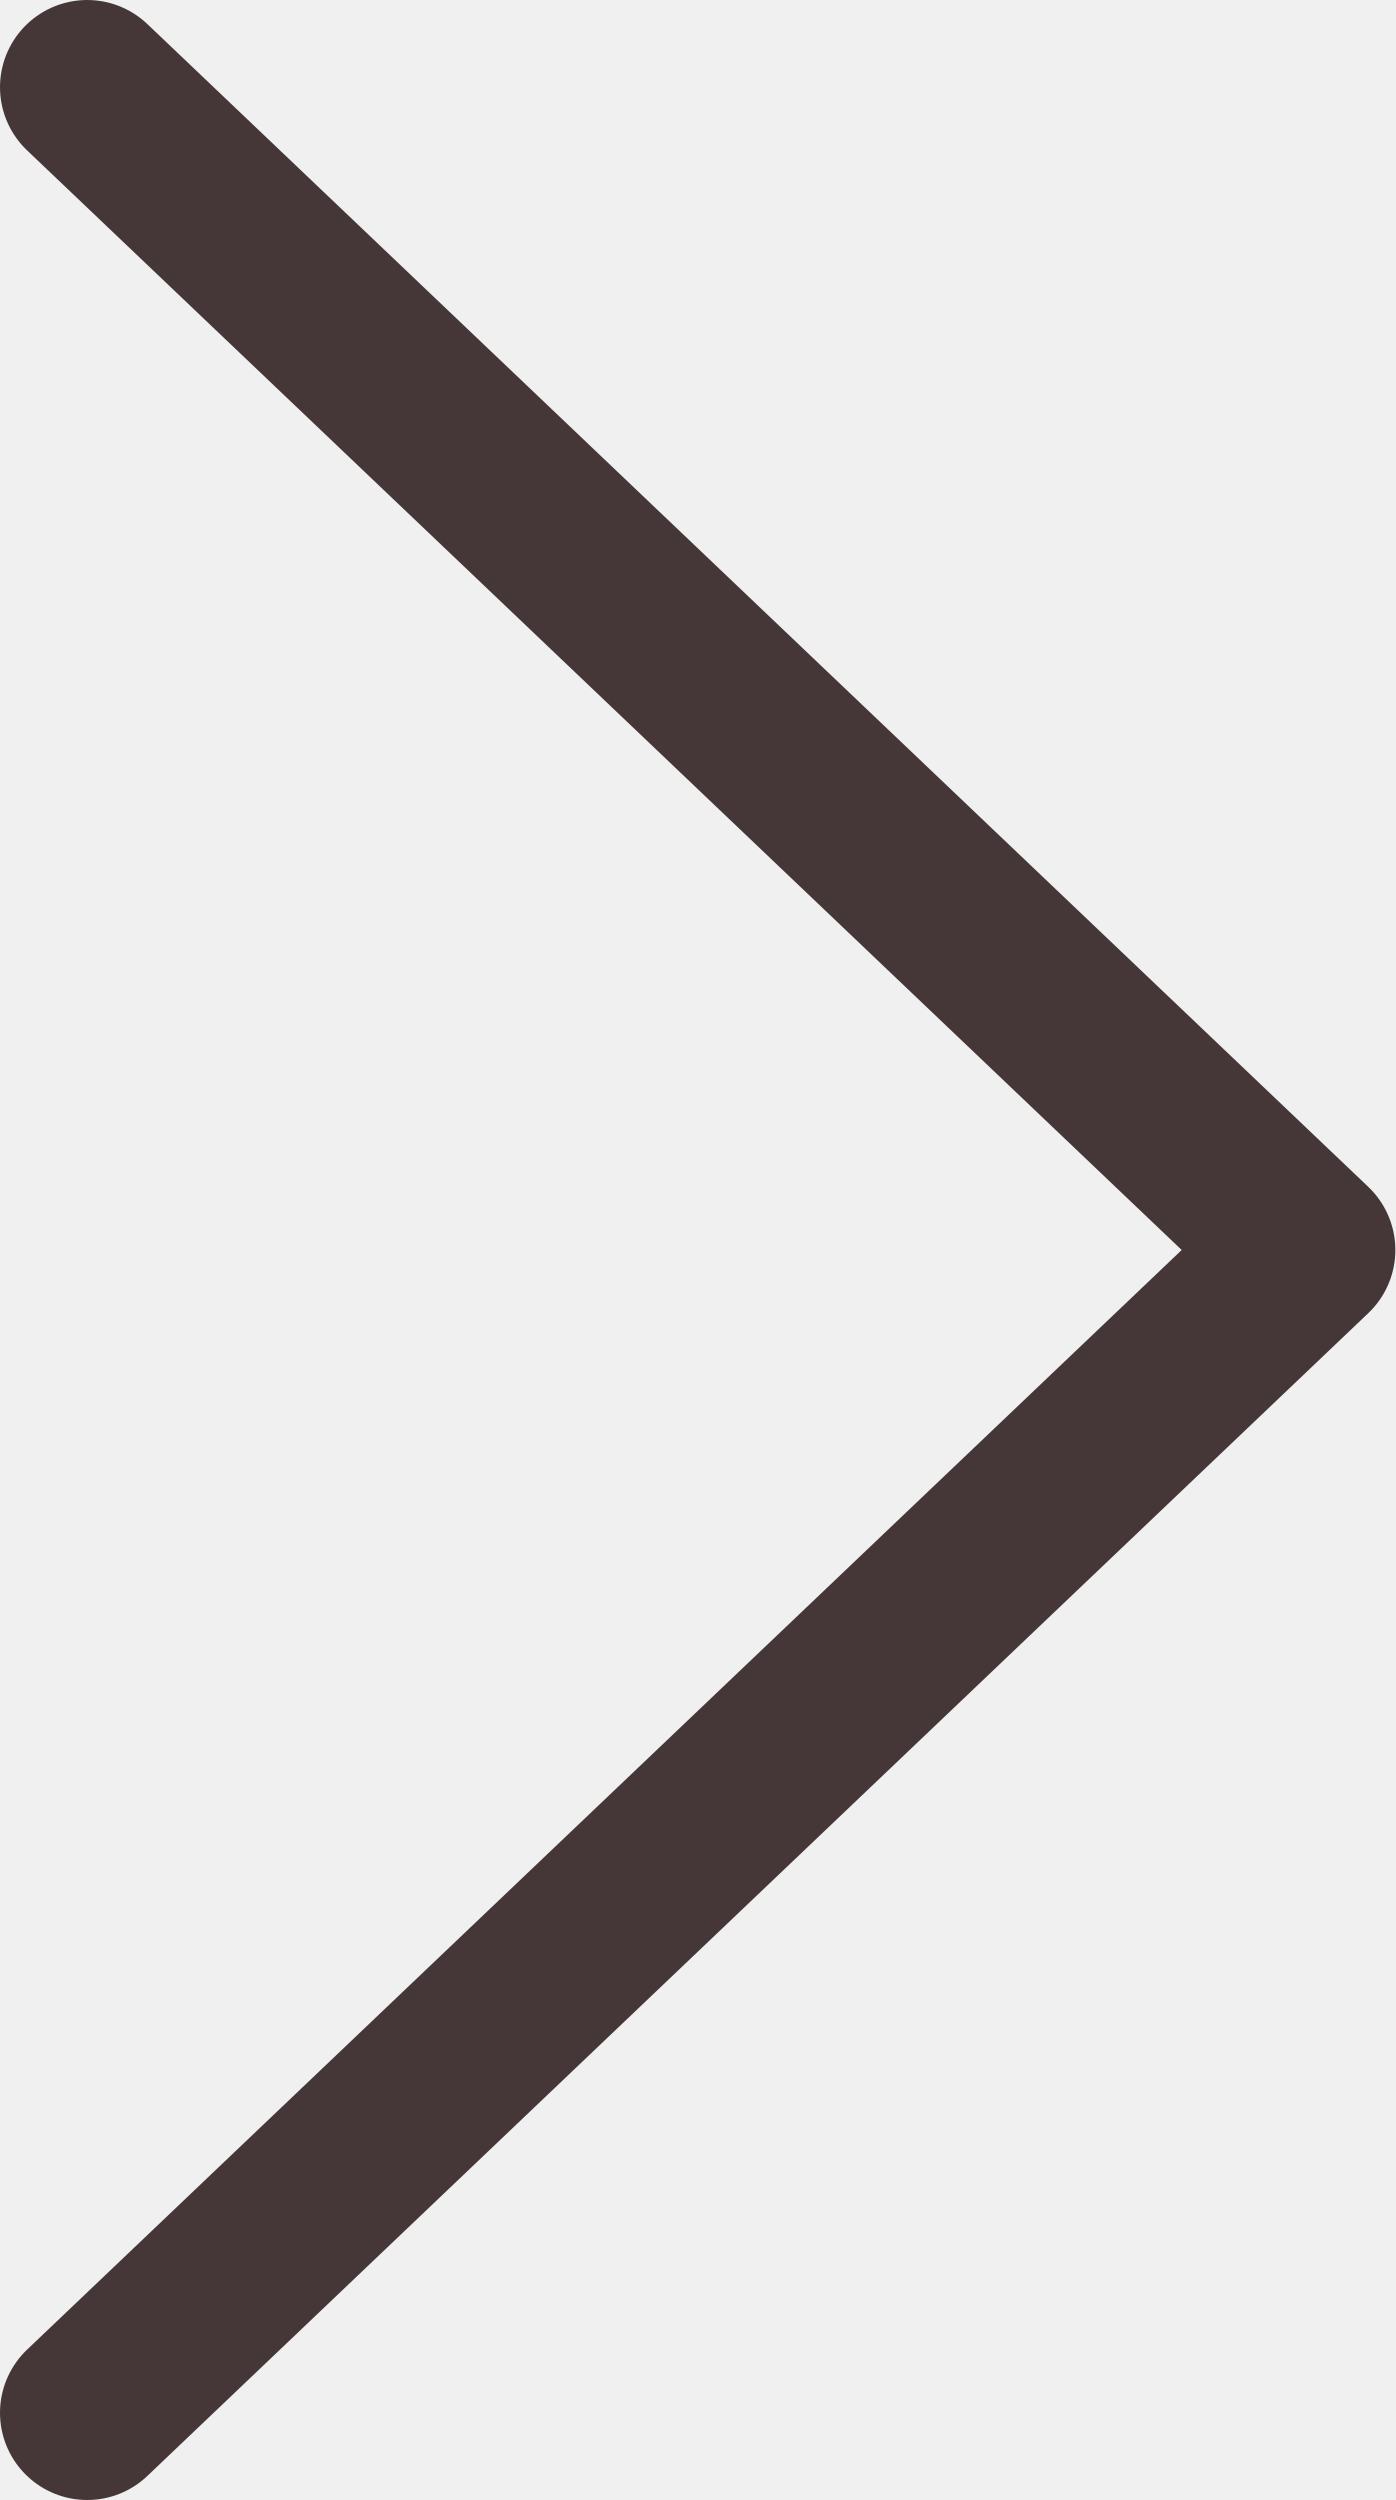
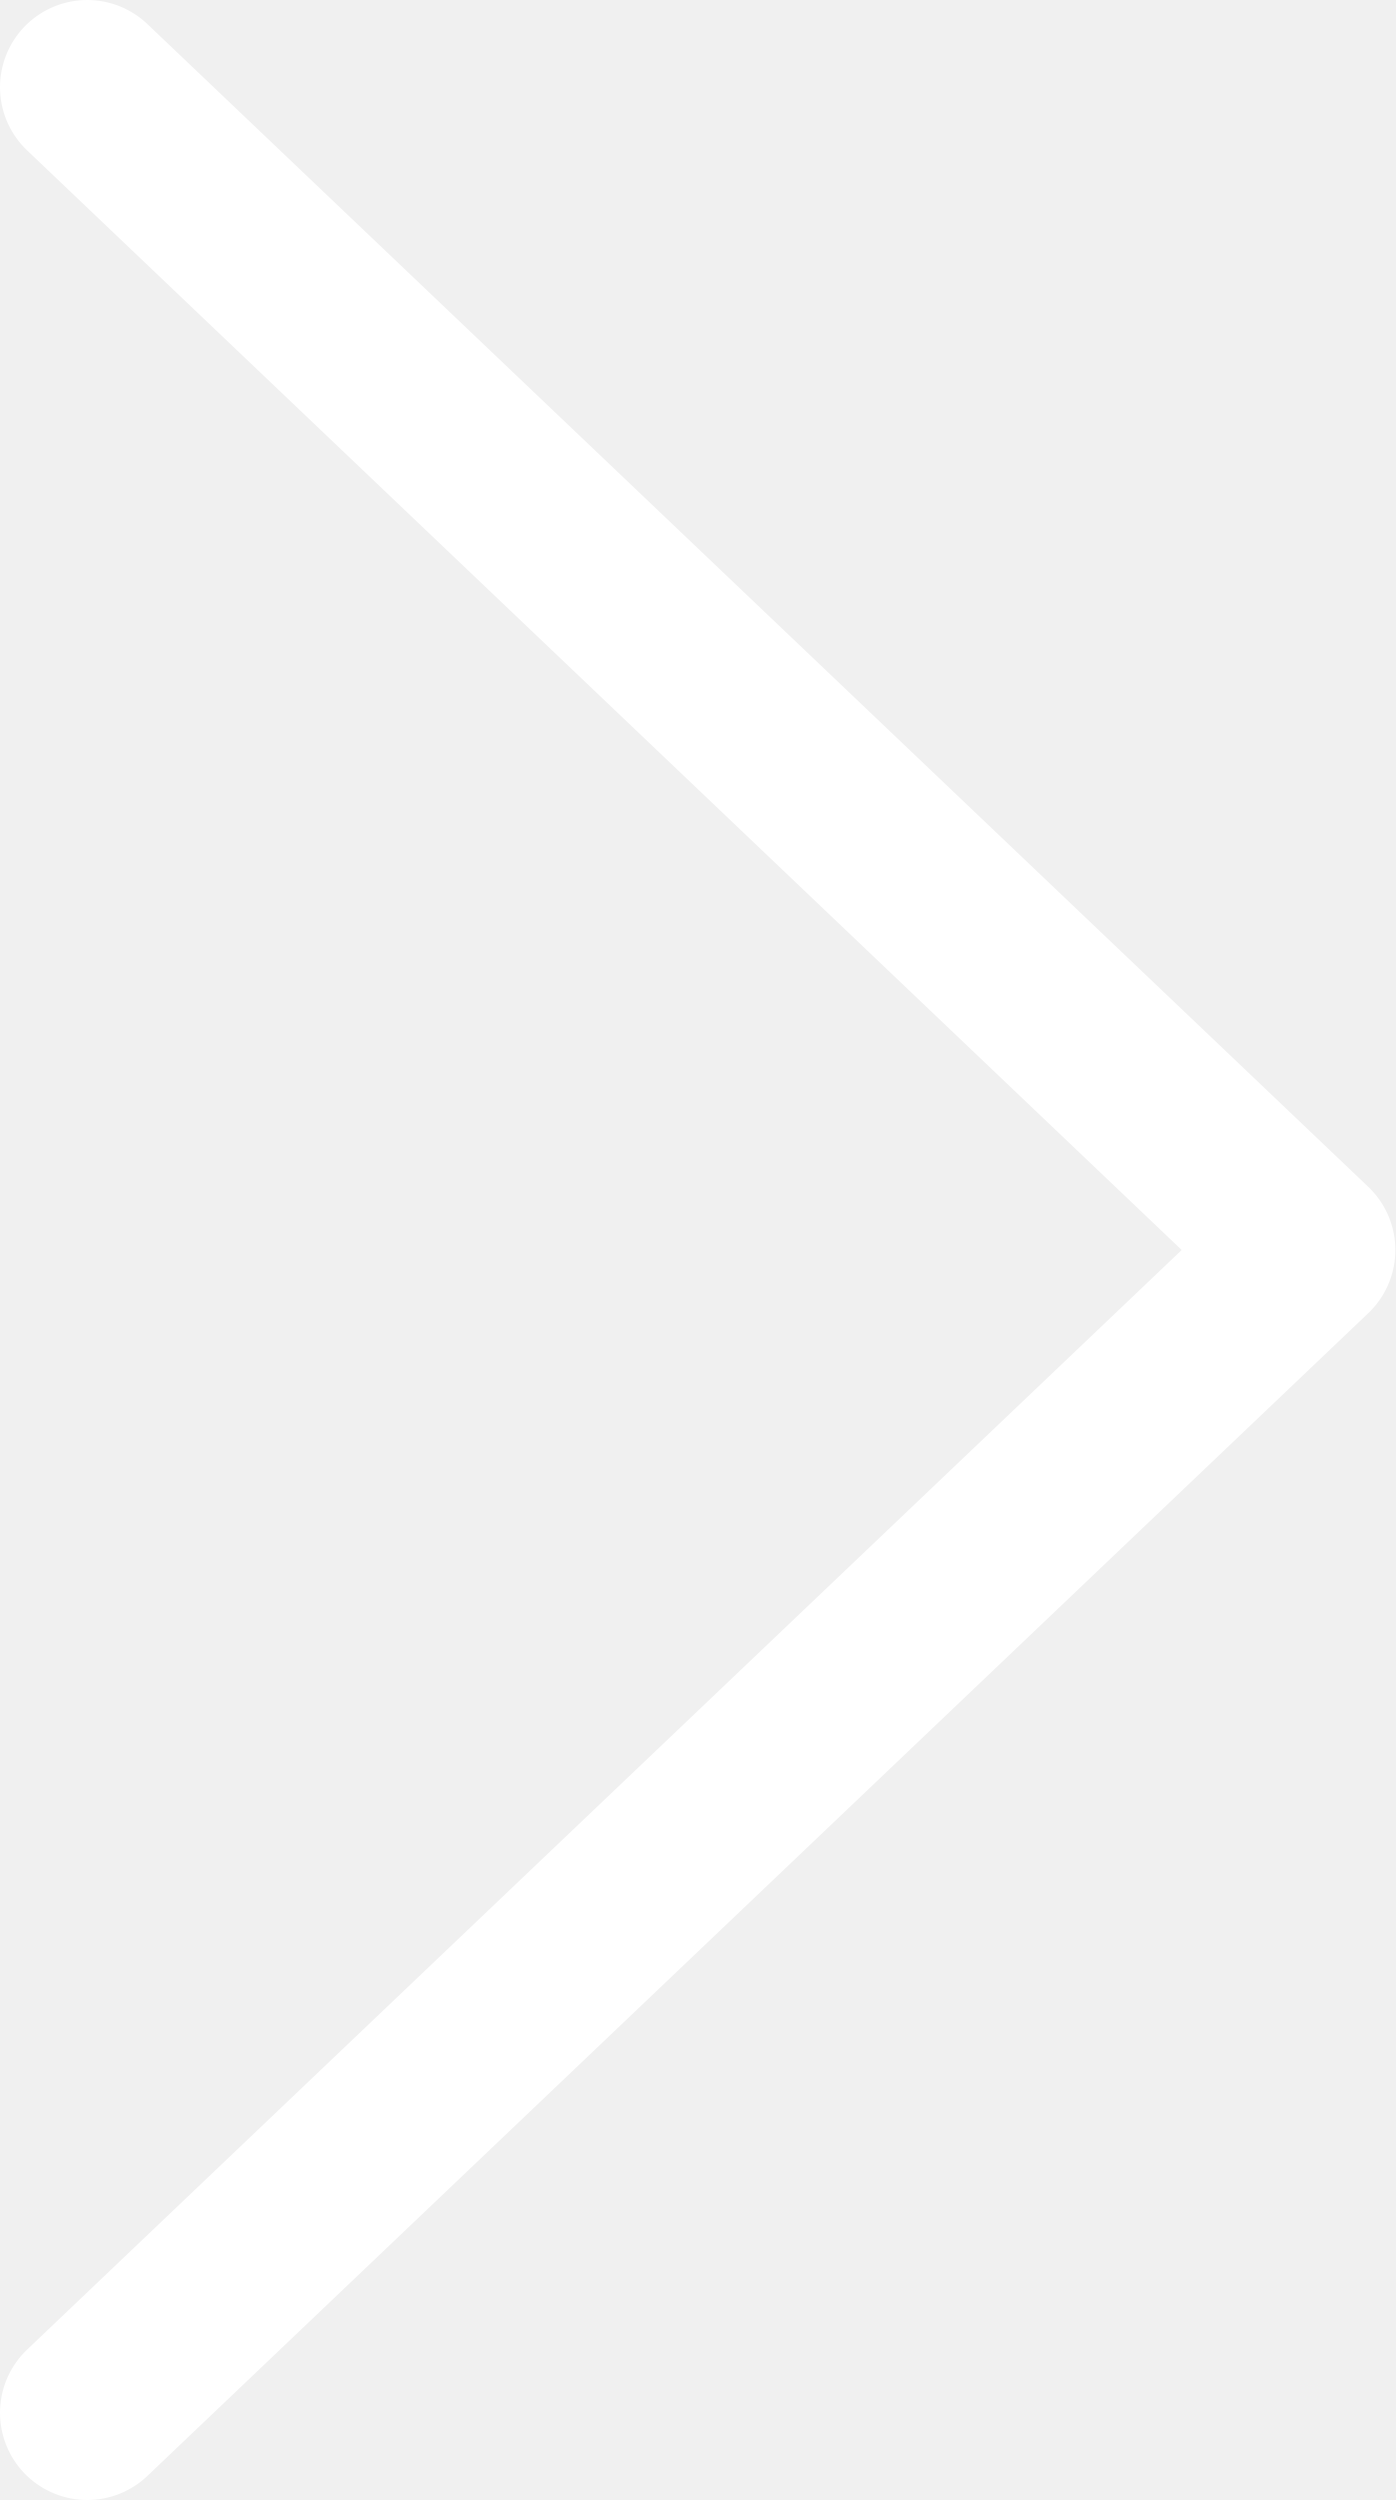
<svg xmlns="http://www.w3.org/2000/svg" width="24" height="43" viewBox="0 0 24 43" fill="none">
-   <path d="M1.5 41.5L22.5 21.5L1.5 1.5" stroke="#453738" stroke-width="3" stroke-linecap="round" stroke-linejoin="round" />
+   <path d="M1.5 41.5L22.5 21.5L1.5 1.5" stroke="white" stroke-width="3" stroke-linecap="round" stroke-linejoin="round" />
</svg>
